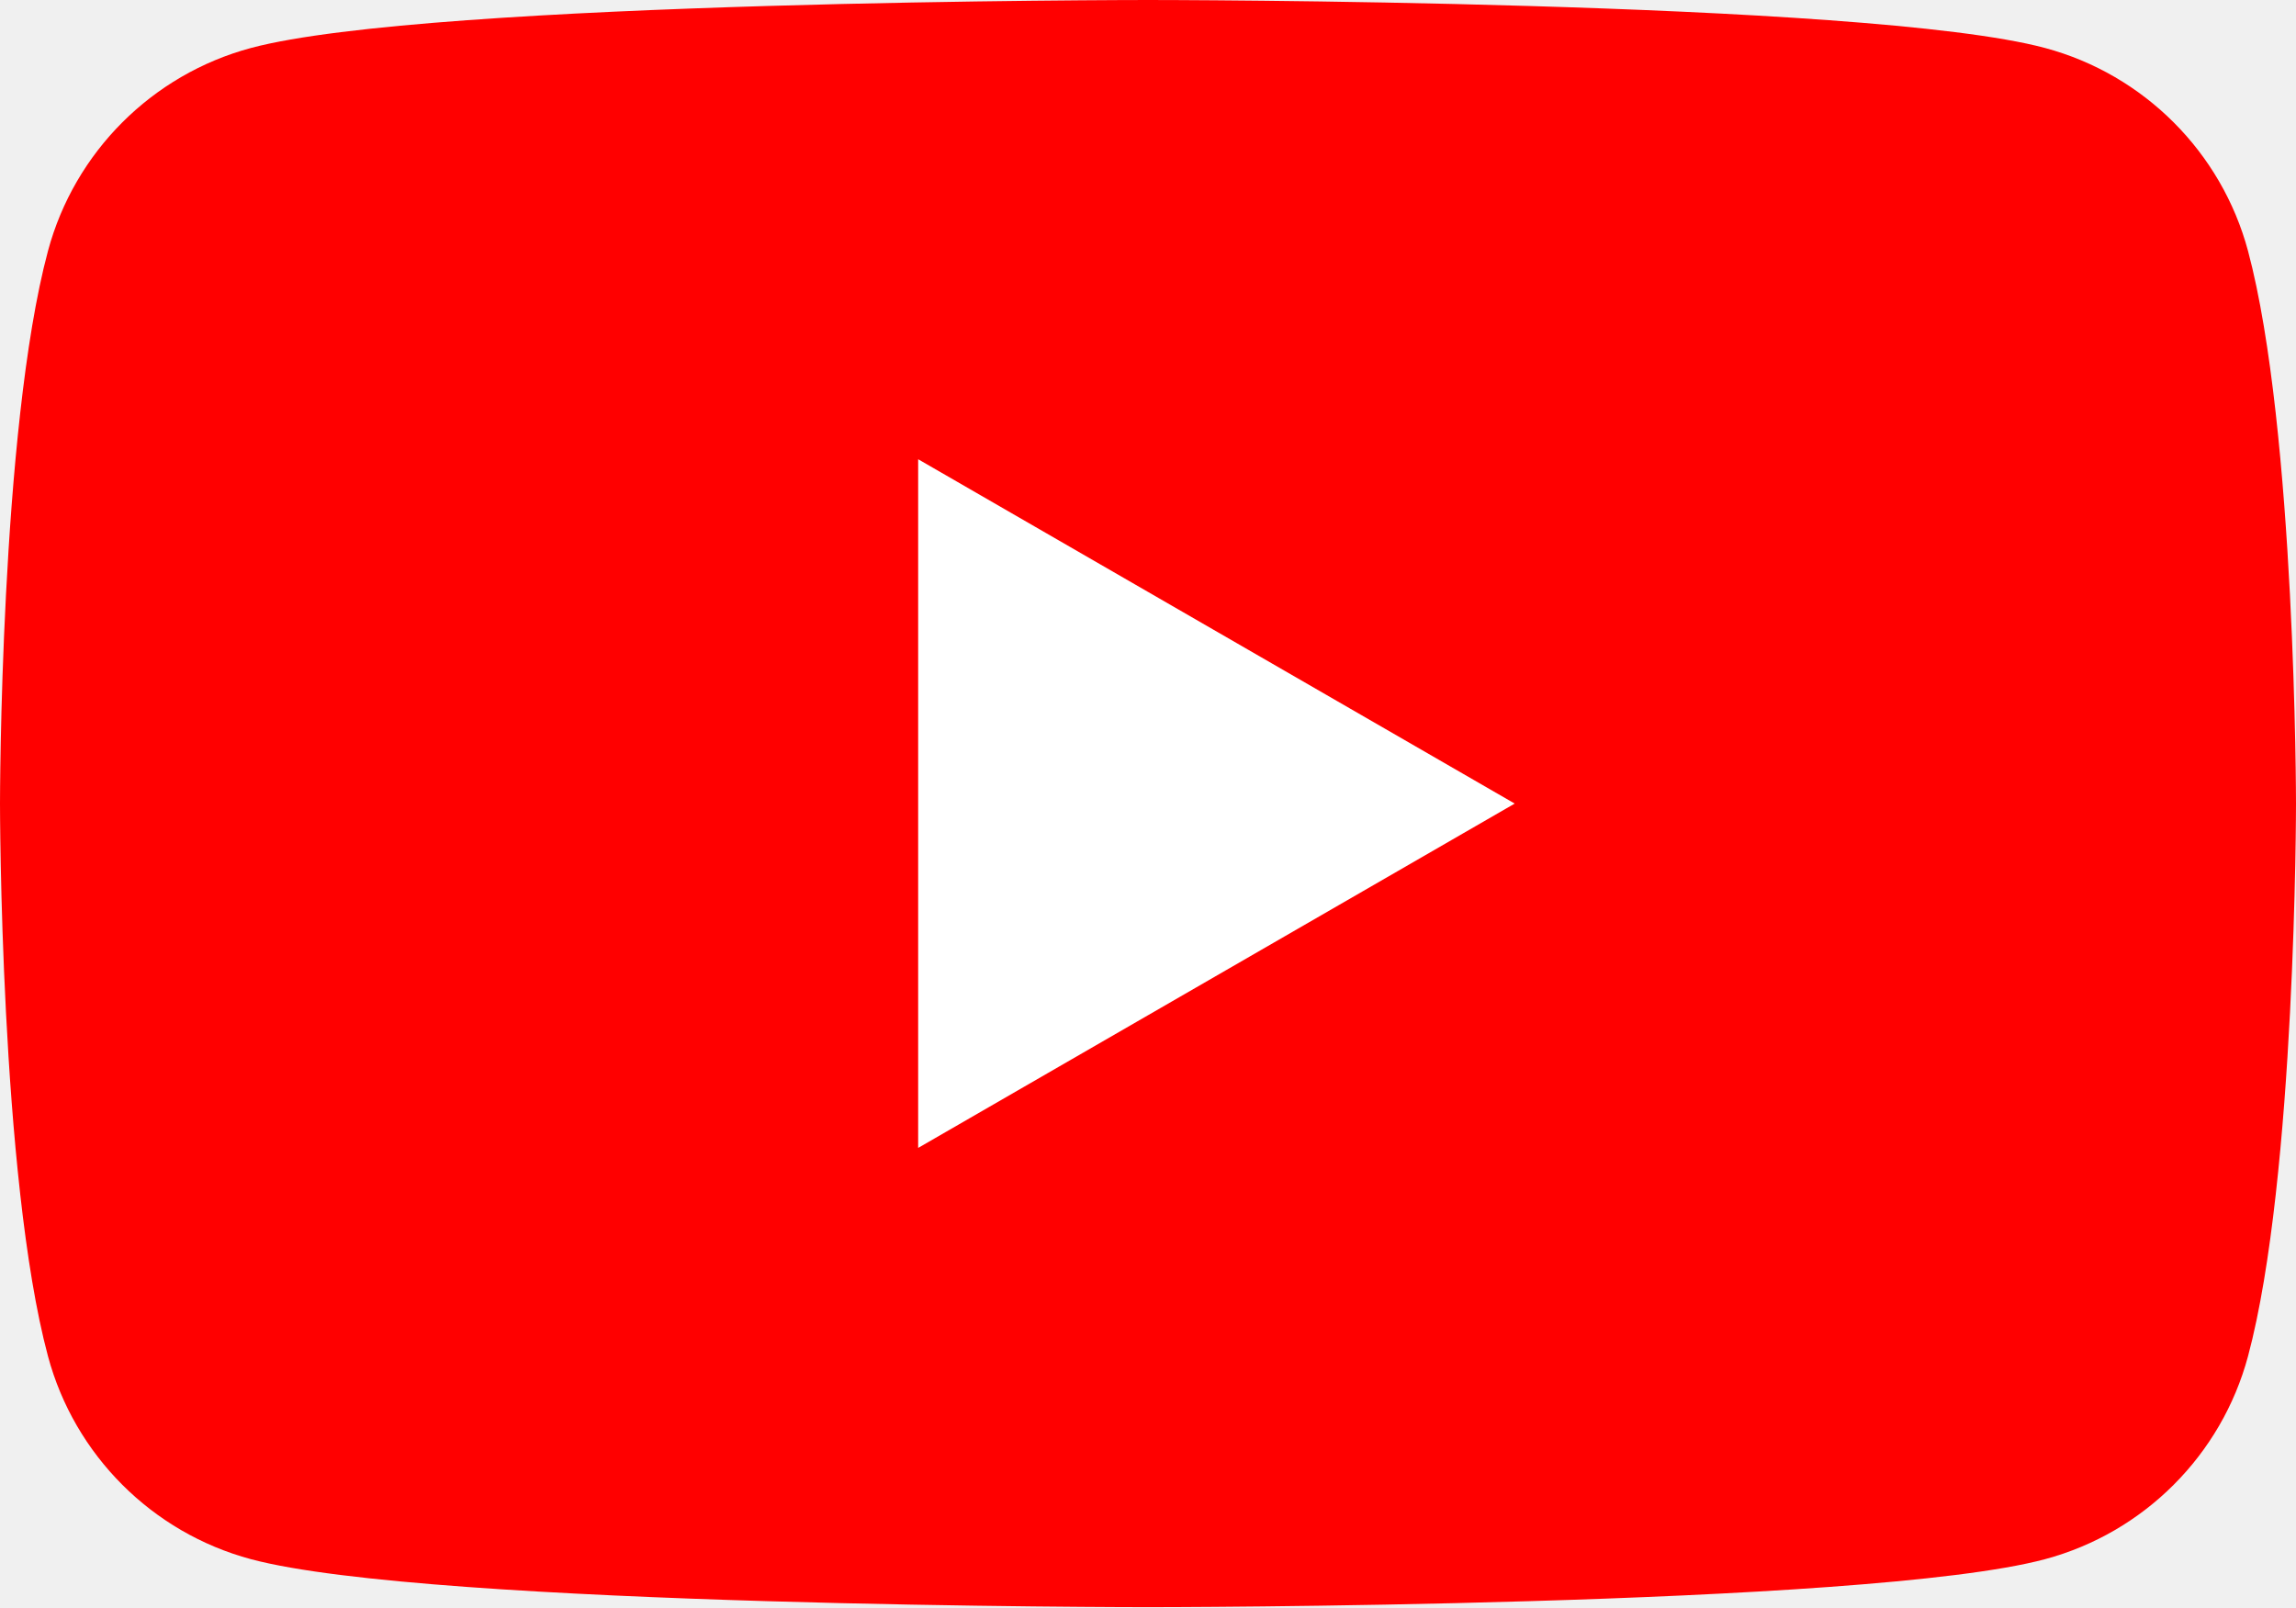
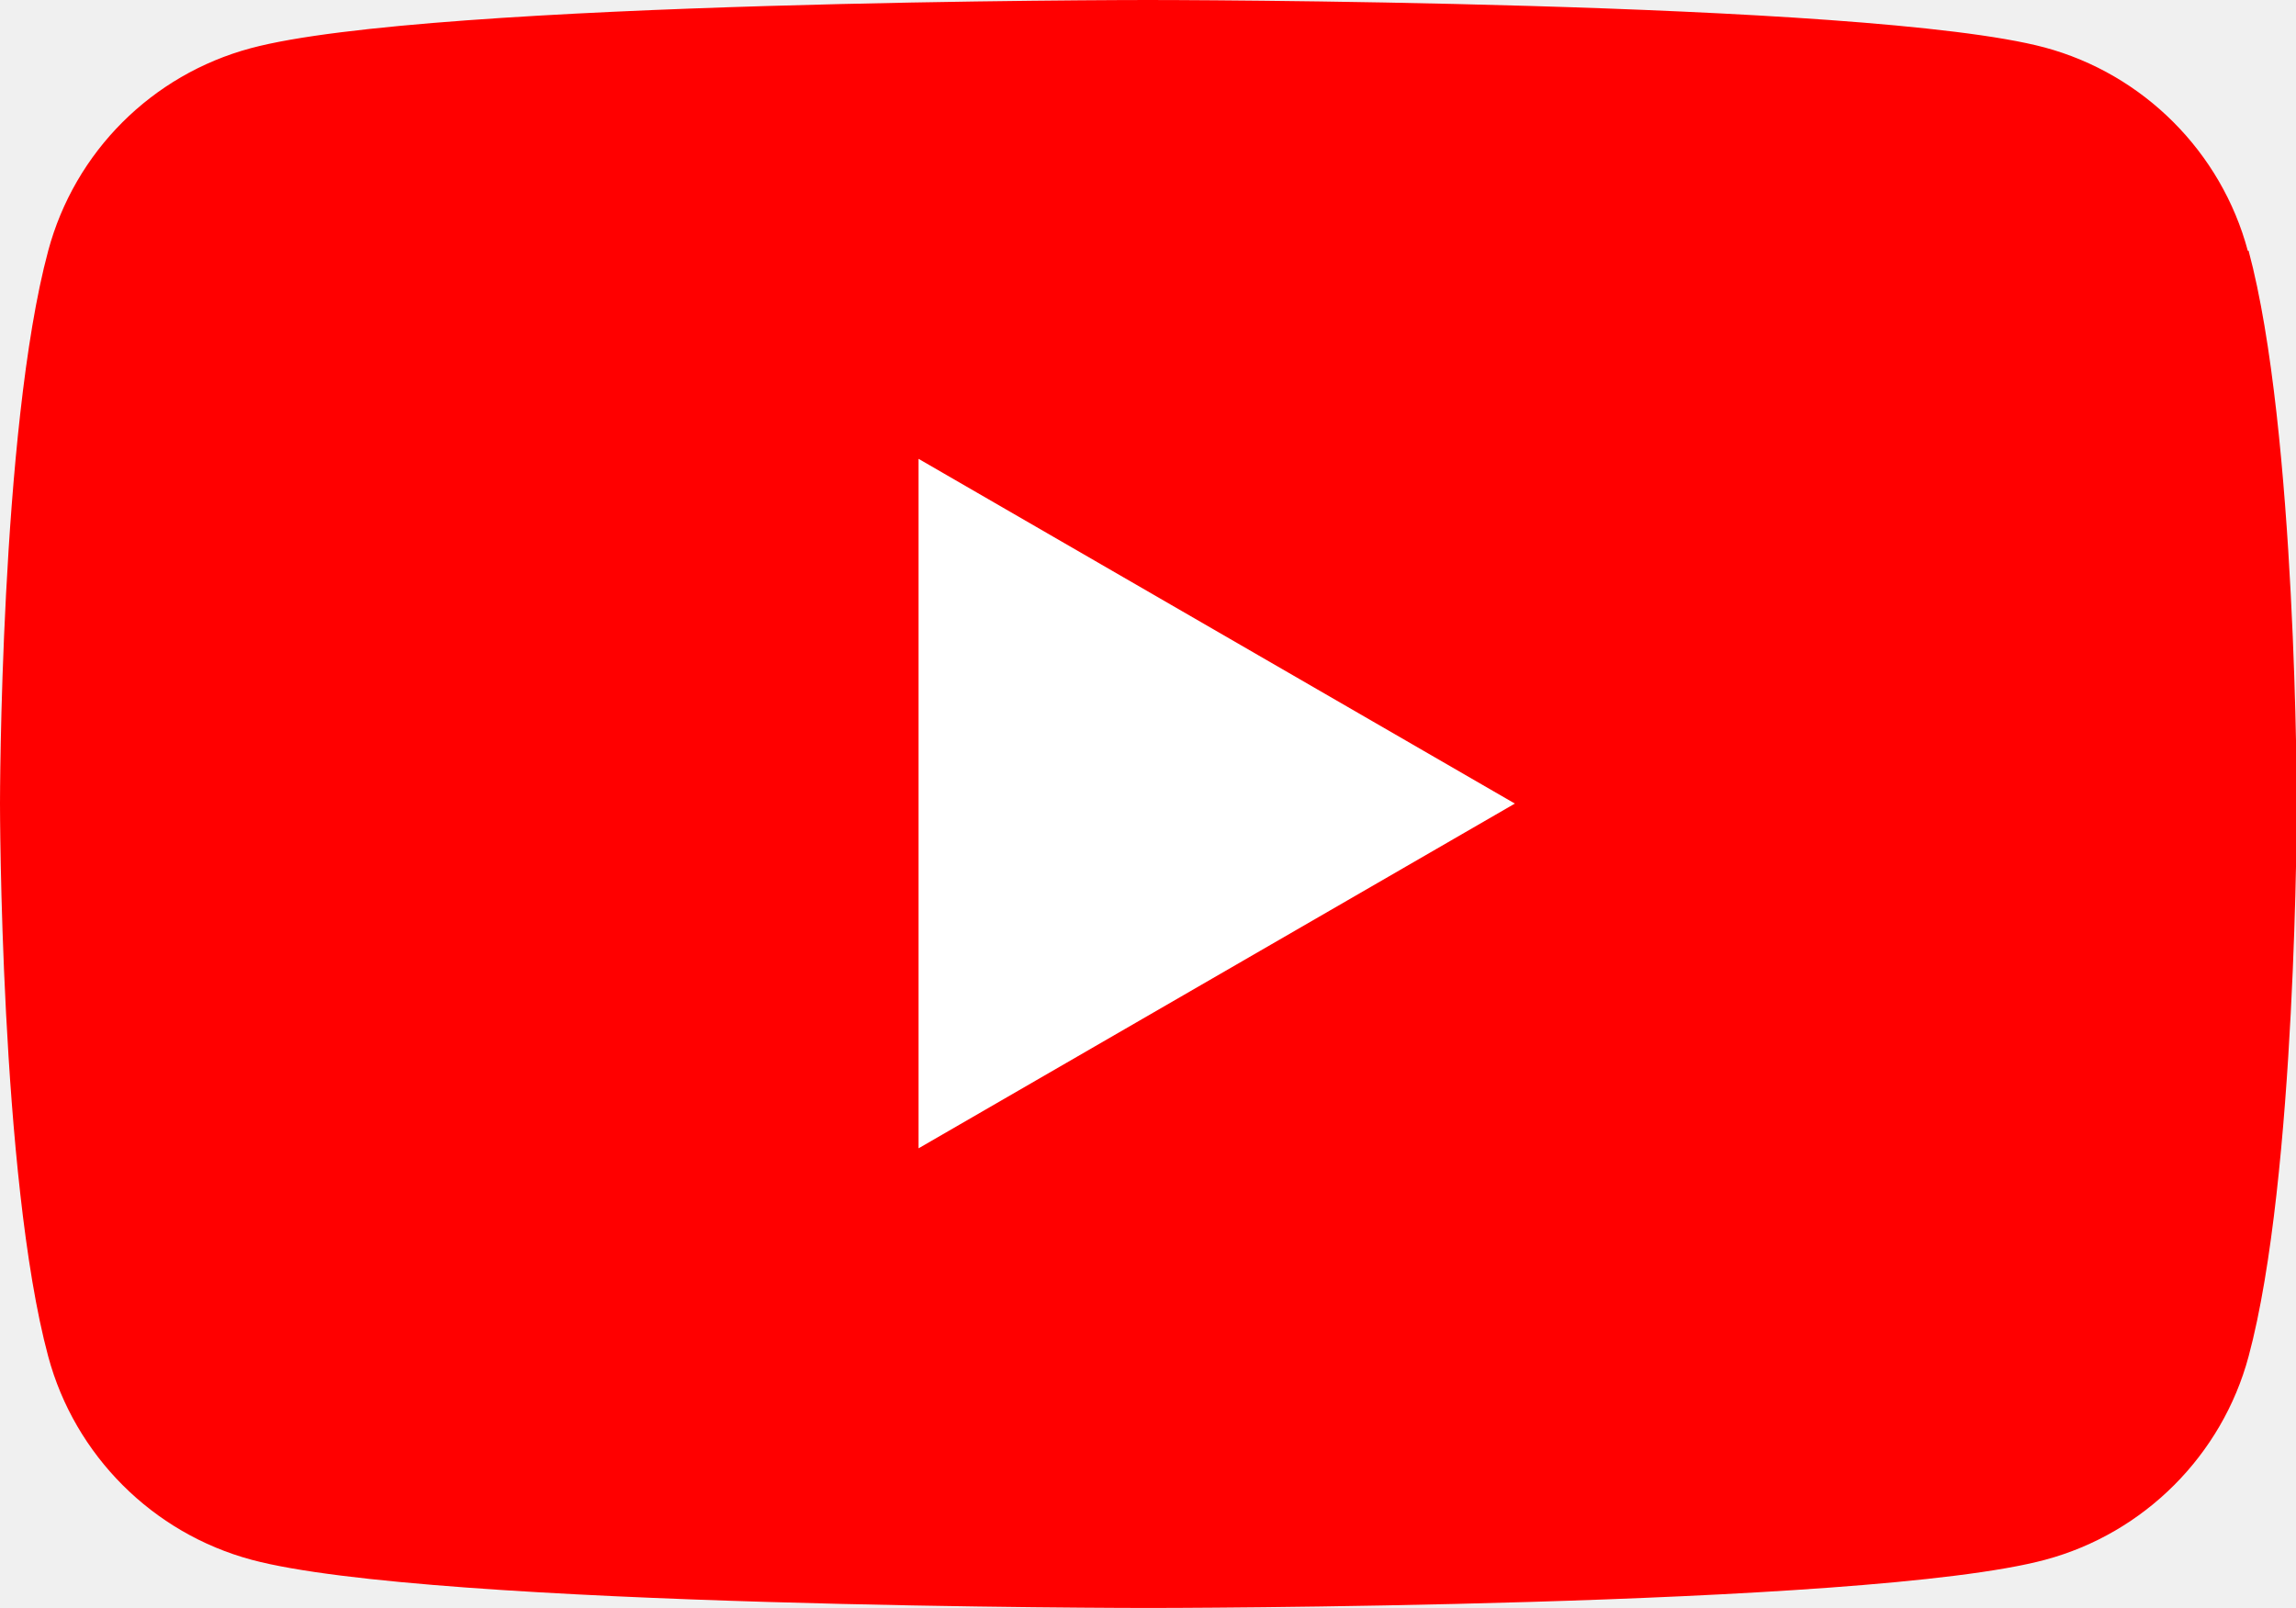
- <svg xmlns="http://www.w3.org/2000/svg" class="external-icon" viewBox="0 0 28.57  20" focusable="false" style="pointer-events: none; display: block; width: 100%; height: 100%;">
-   <svg viewBox="0 0 28.57 20" preserveAspectRatio="xMidYMid meet">
+ <svg xmlns="http://www.w3.org/2000/svg" viewBox="0 0 28.57 20">
+   <defs>
+     <style>
+       .cls-1 {
+         fill: #fff;
+       }
+ 
+       .cls-2 {
+         fill: red;
+       }
+     </style>
+   </defs>
+   <g id="Layer_1" focusable="false">
    <g>
-       <path d="M27.973 3.123C27.643 1.893 26.677 0.927 25.447 0.597C23.22 2.24288e-07 14.285 0 14.285 0C14.285 0 5.35 2.24288e-07 3.123 0.597C1.893 0.927 0.927 1.893 0.597 3.123C2.24288e-07 5.35 0 10 0 10C0 10 2.24288e-07 14.65 0.597 16.877C0.927 18.107 1.893 19.073 3.123 19.403C5.35 20 14.285 20 14.285 20C14.285 20 23.22 20 25.447 19.403C26.677 19.073 27.643 18.107 27.973 16.877C28.57 14.65 28.57 10 28.57 10C28.57 10 28.568 5.35 27.973 3.123Z" fill="#FF0000" />
-       <path d="M11.425 14.285L18.848 10L11.425 5.715V14.285Z" fill="white" />
+       <path class="cls-2" d="M27.97,3.12c-.33-1.23-1.3-2.2-2.53-2.53C23.22,0,14.28,0,14.28,0c0,0-8.93,0-11.16.6C1.89.93.93,1.89.6,3.12,0,5.35,0,10,0,10c0,0,0,4.65.6,6.88.33,1.23,1.3,2.2,2.53,2.53,2.23.6,11.16.6,11.16.6,0,0,8.93,0,11.16-.6,1.23-.33,2.2-1.3,2.53-2.53.6-2.23.6-6.88.6-6.88,0,0,0-4.65-.6-6.88Z" />
+       <path class="cls-1" d="M11.43,14.29l7.42-4.29-7.42-4.29v8.57Z" />
    </g>
-   </svg>
+   </g>
</svg>
